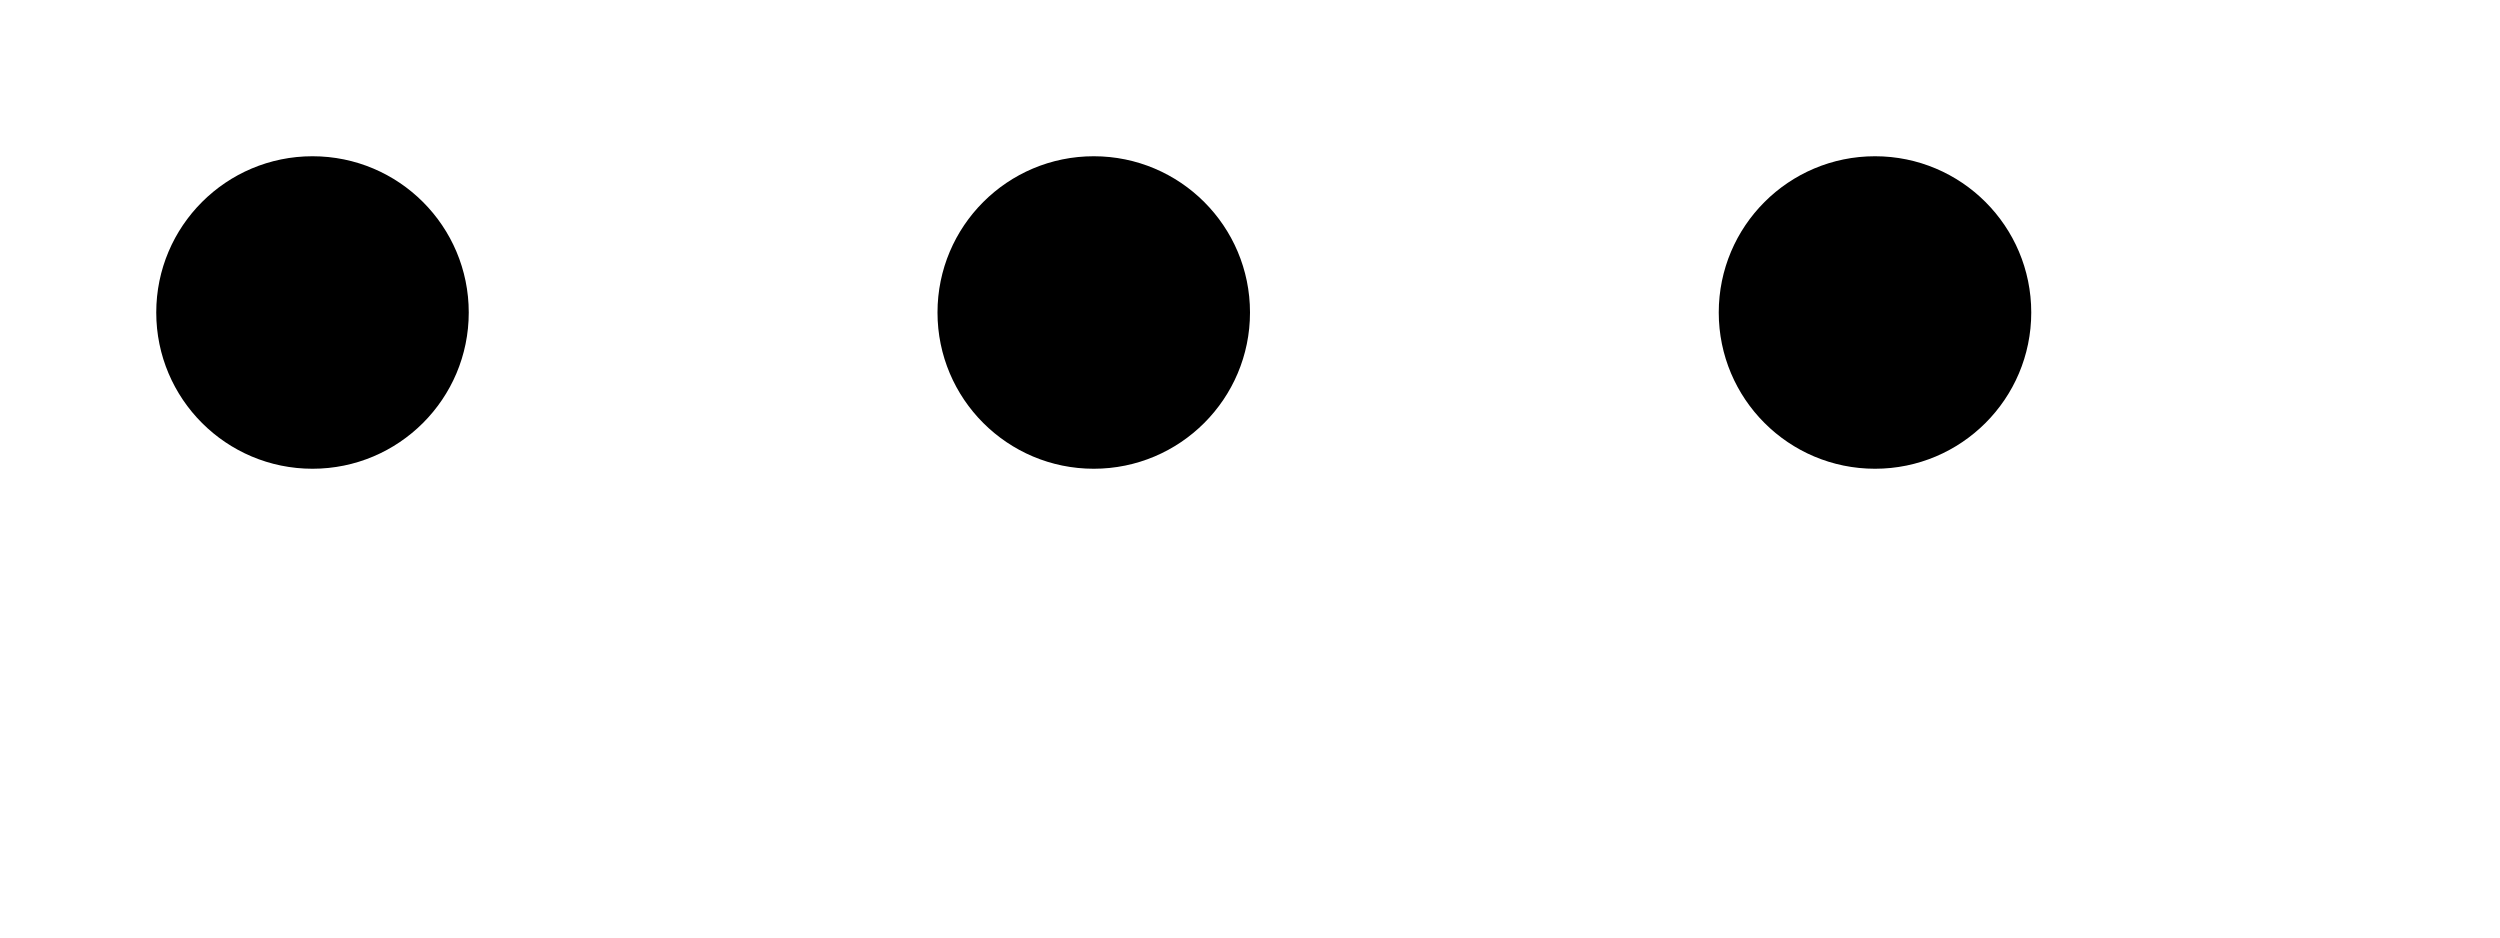
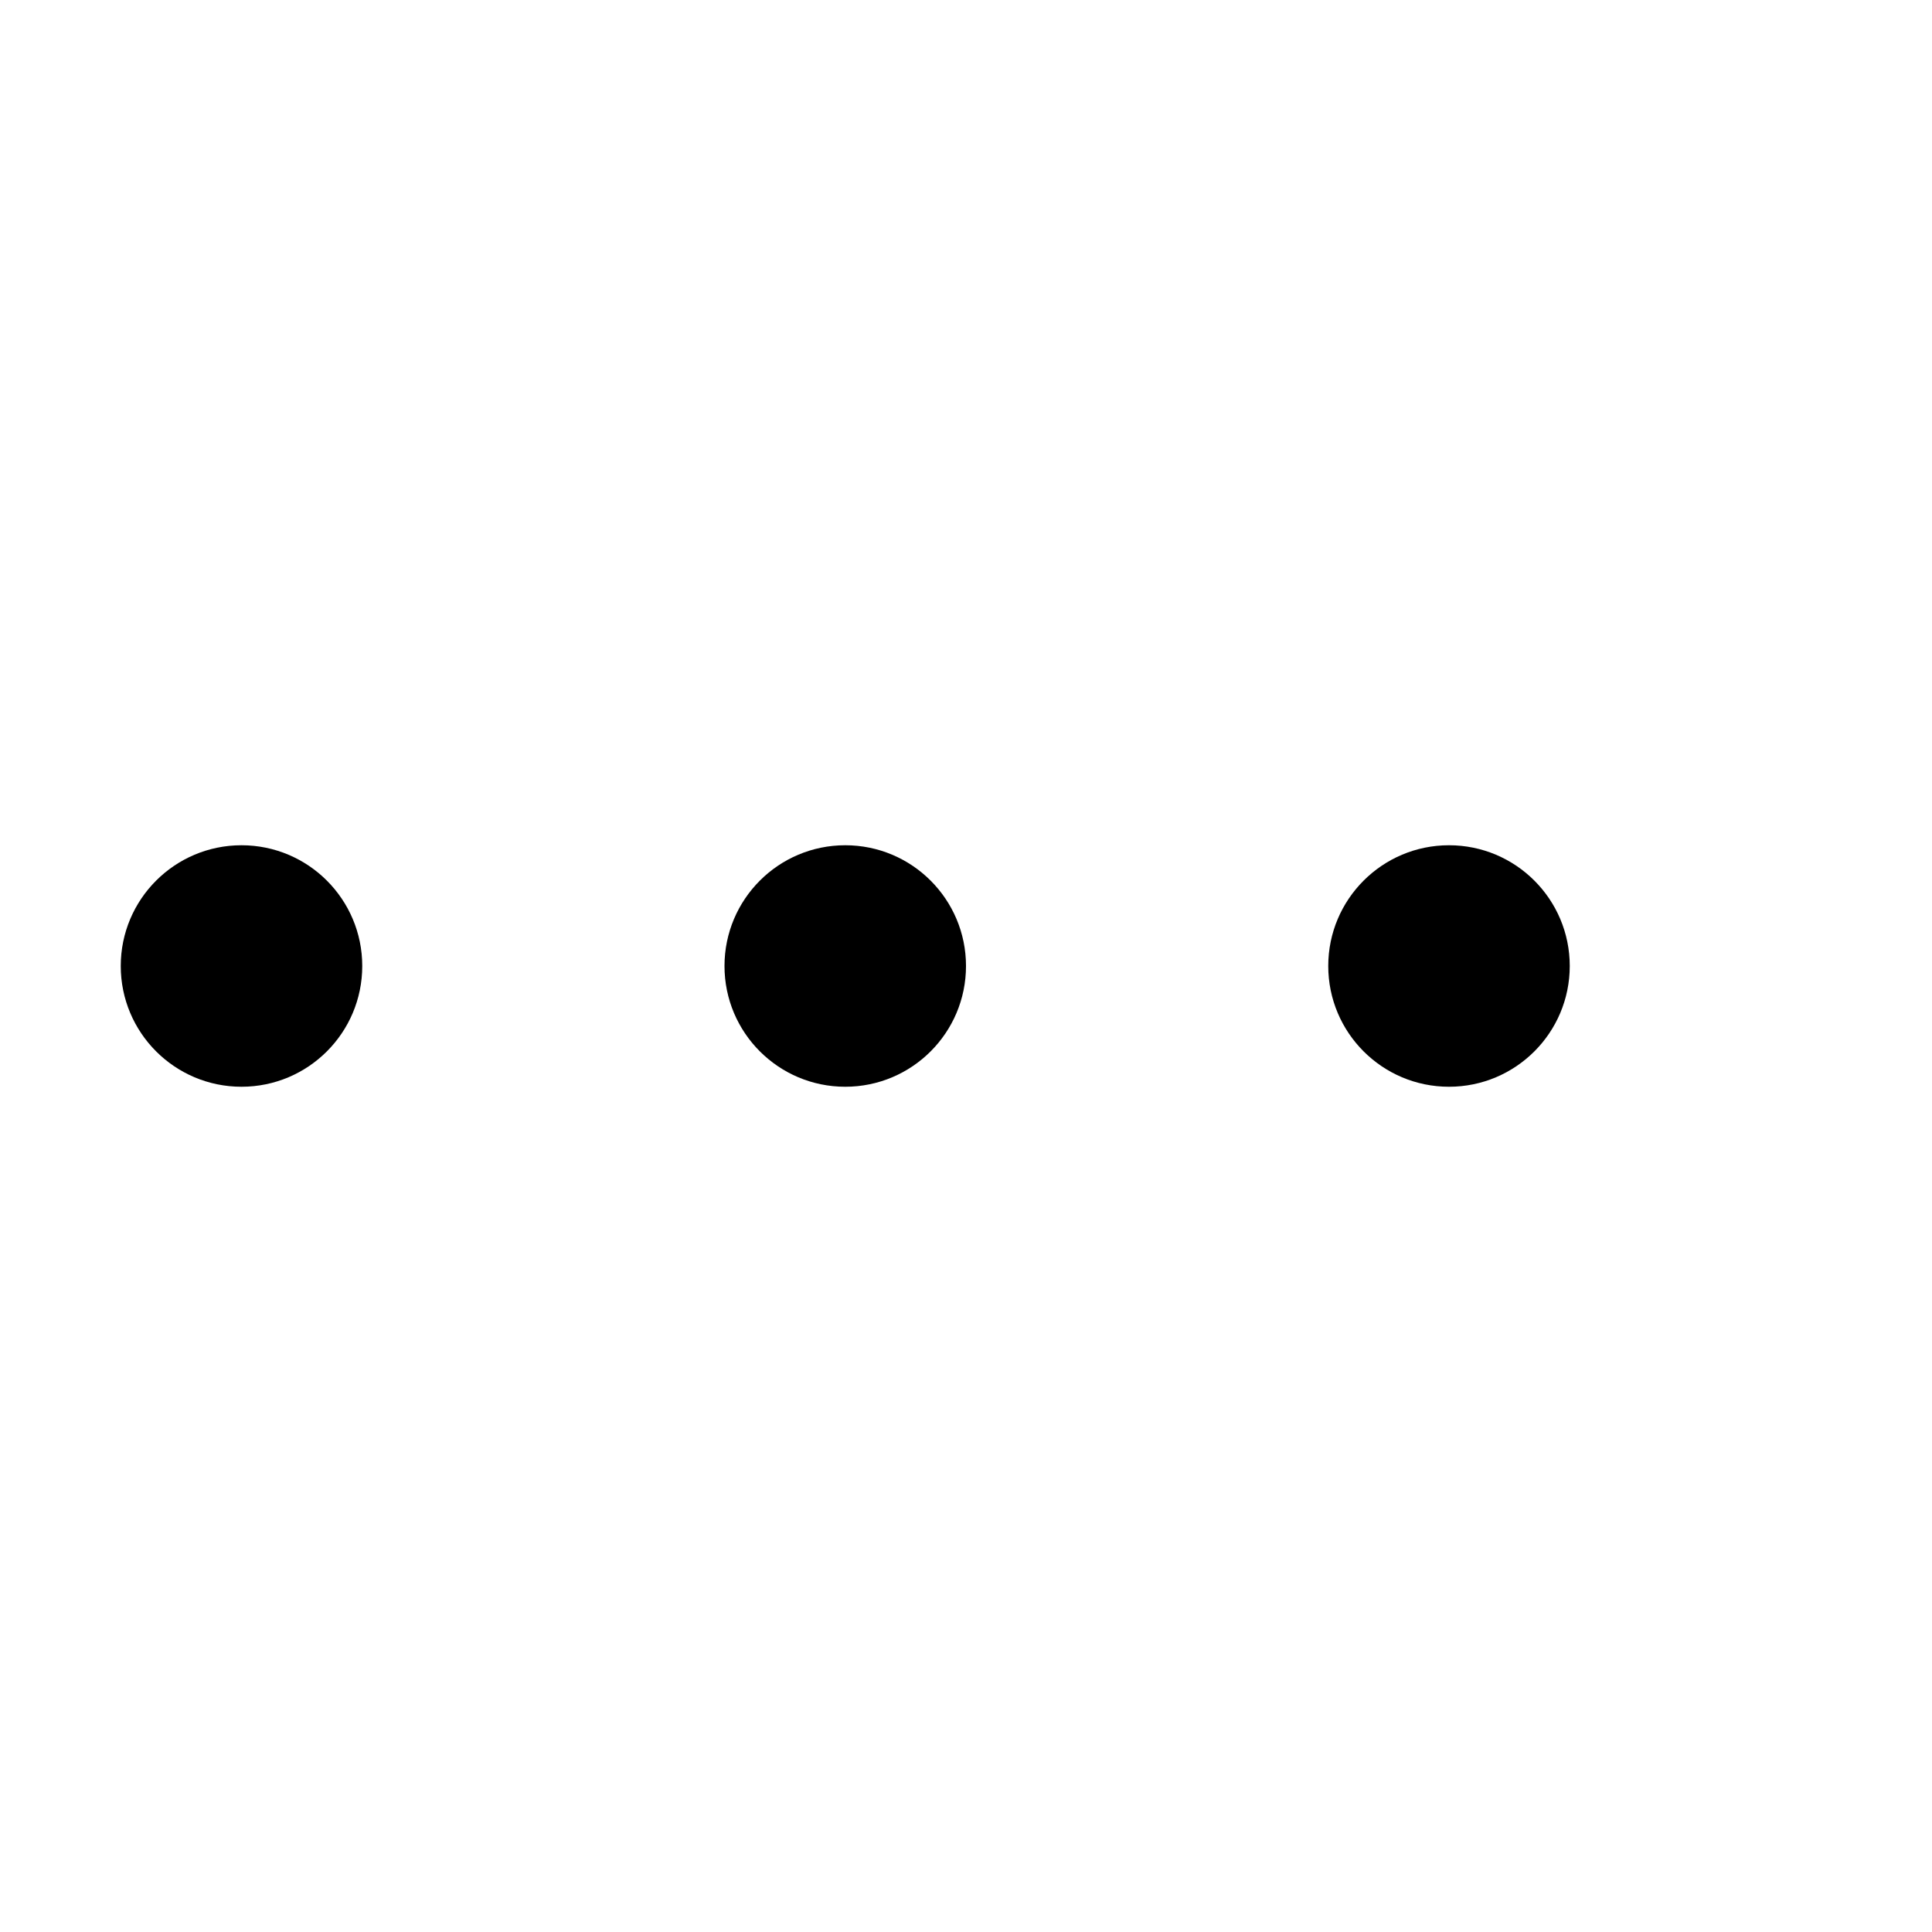
- <svg viewBox="0 0 16 6" class="icon icon-waiting icon-outline">
-   <circle class="icon-waiting-dot-1" vector-effect="non-scaling-stroke" cx="2" cy="2" r="1" />
-   <circle class="icon-waiting-dot-2" vector-effect="non-scaling-stroke" cx="7" cy="2" r="1" />
-   <circle class="icon-waiting-dot-3" vector-effect="non-scaling-stroke" cx="12" cy="2" r="1" />
+ <svg viewBox="0 0 16 16" class="icon icon-waiting icon-outline">
+   <circle class="icon-waiting-dot-1" vector-effect="non-scaling-stroke" cx="2" cy="8" r="1" />
+   <circle class="icon-waiting-dot-2" vector-effect="non-scaling-stroke" cx="7" cy="8" r="1" />
+   <circle class="icon-waiting-dot-3" vector-effect="non-scaling-stroke" cx="12" cy="8" r="1" />
</svg>
